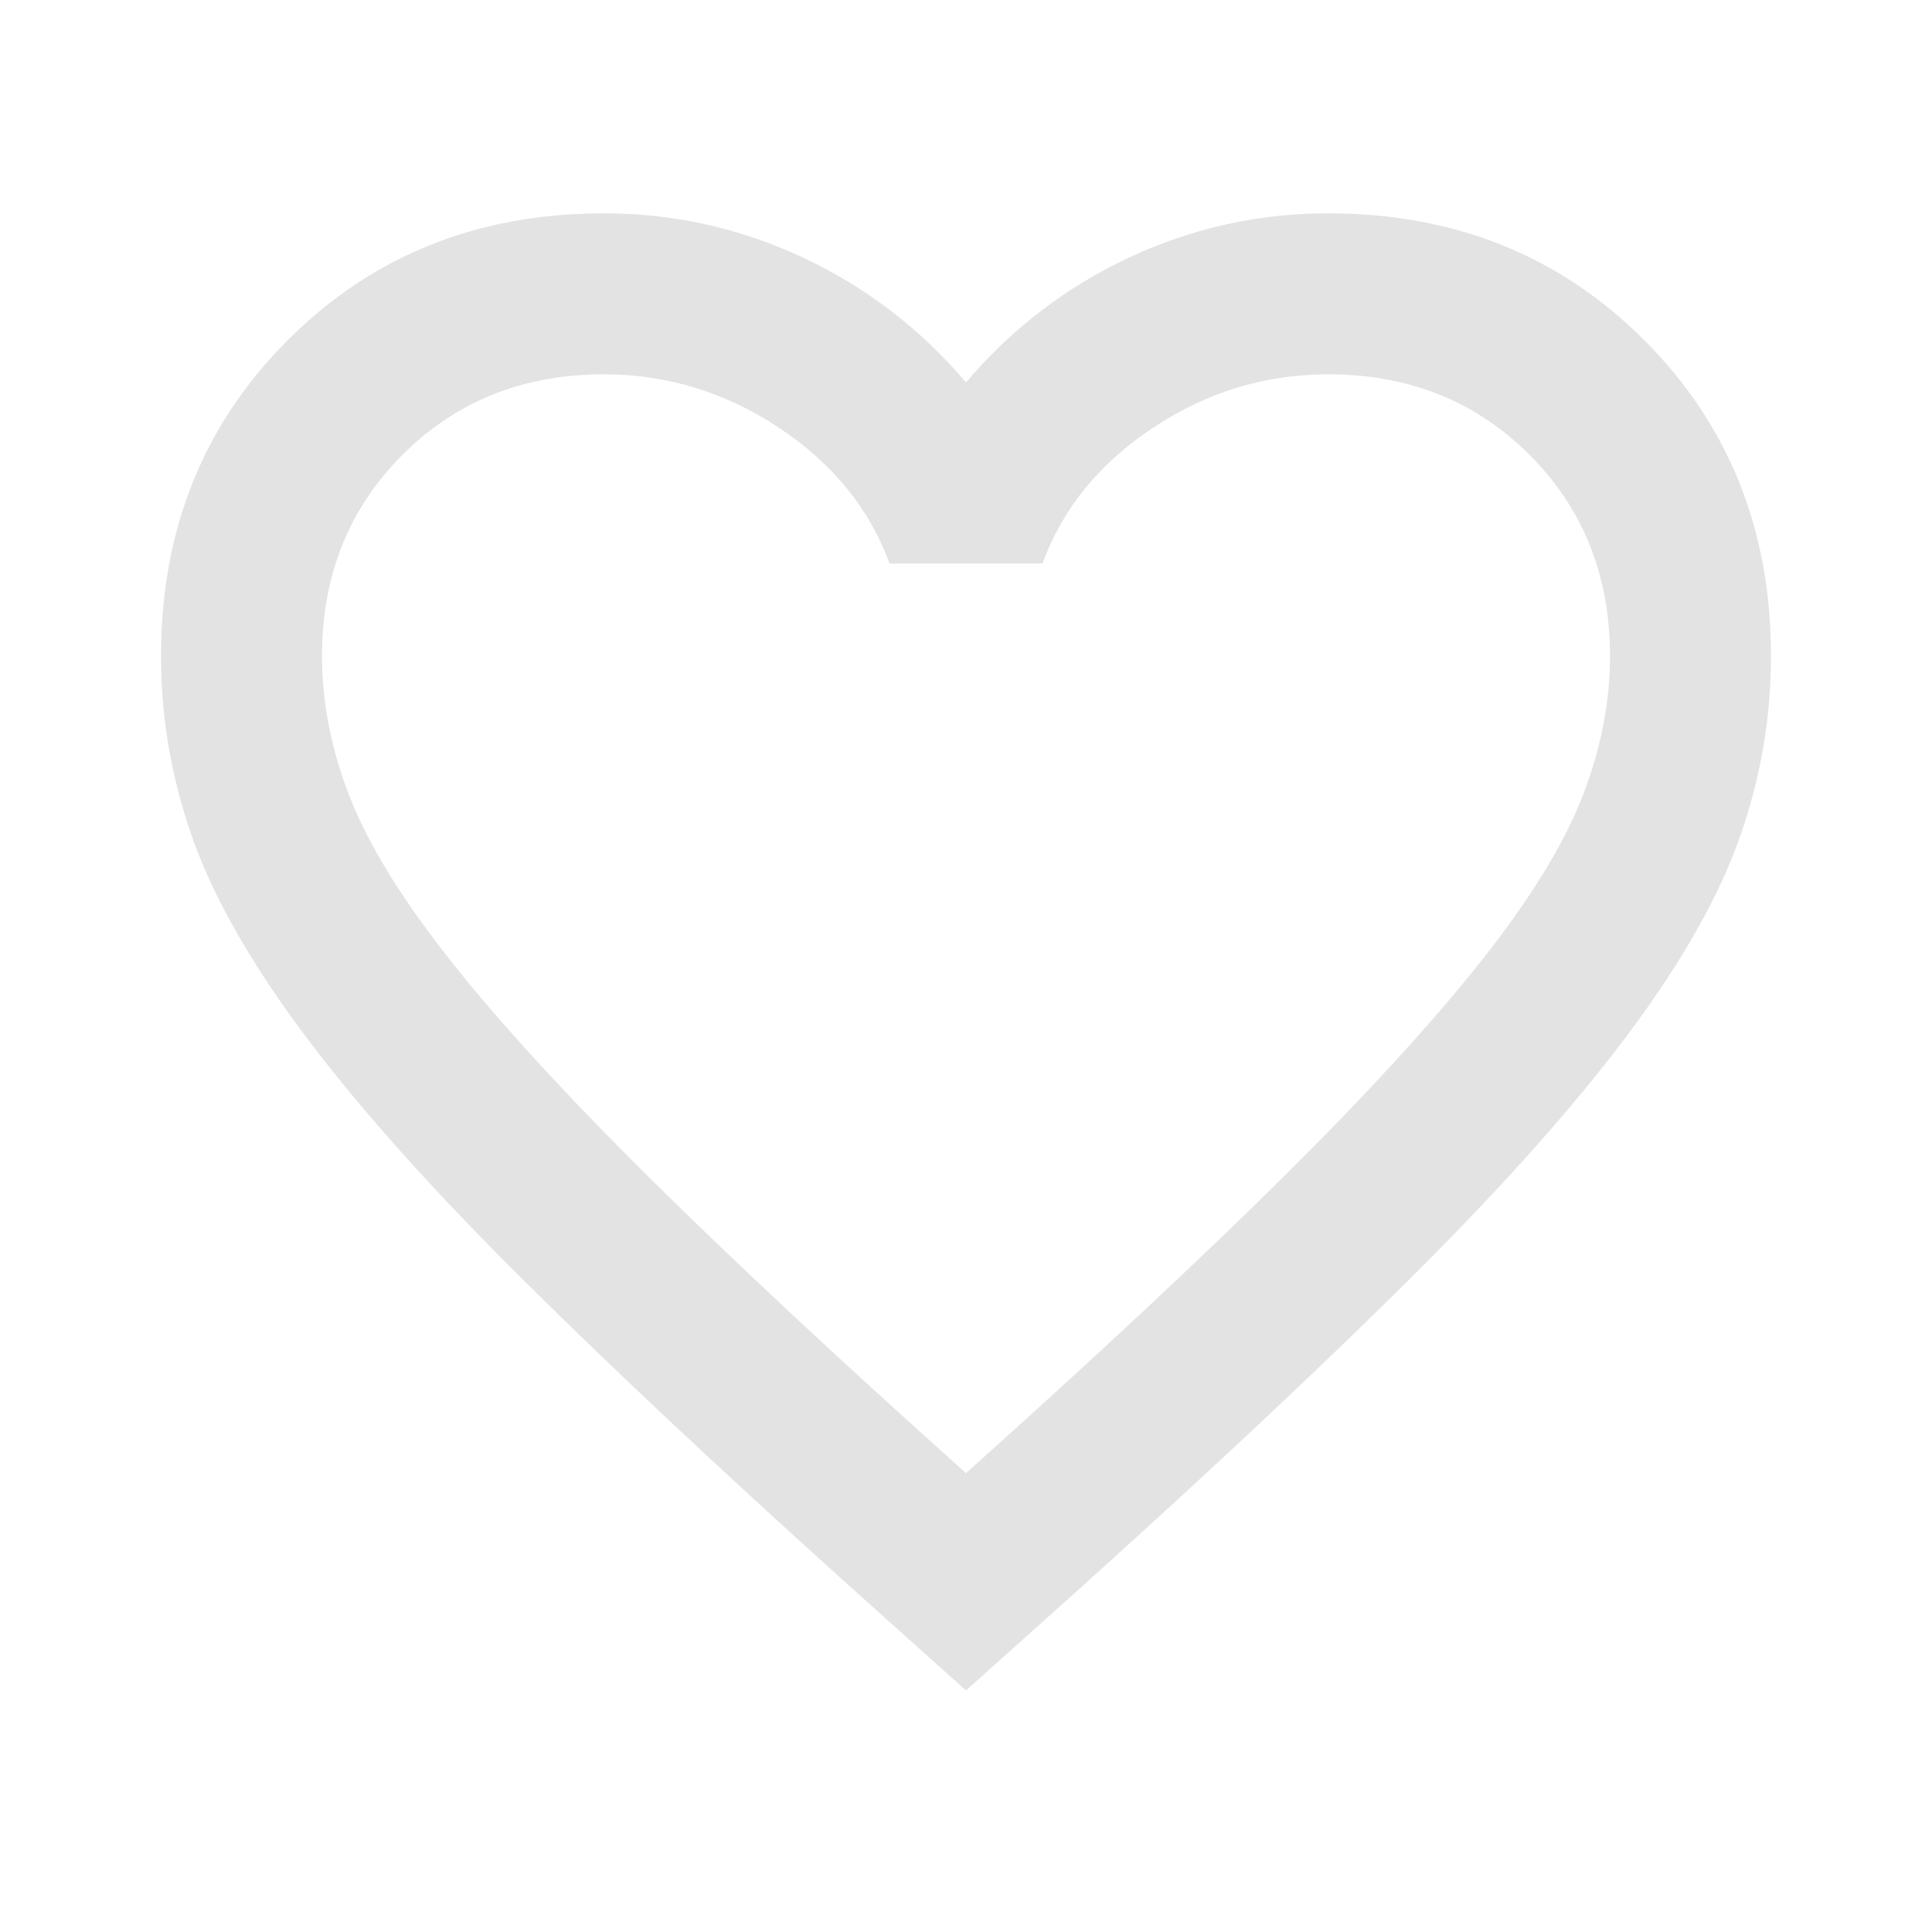
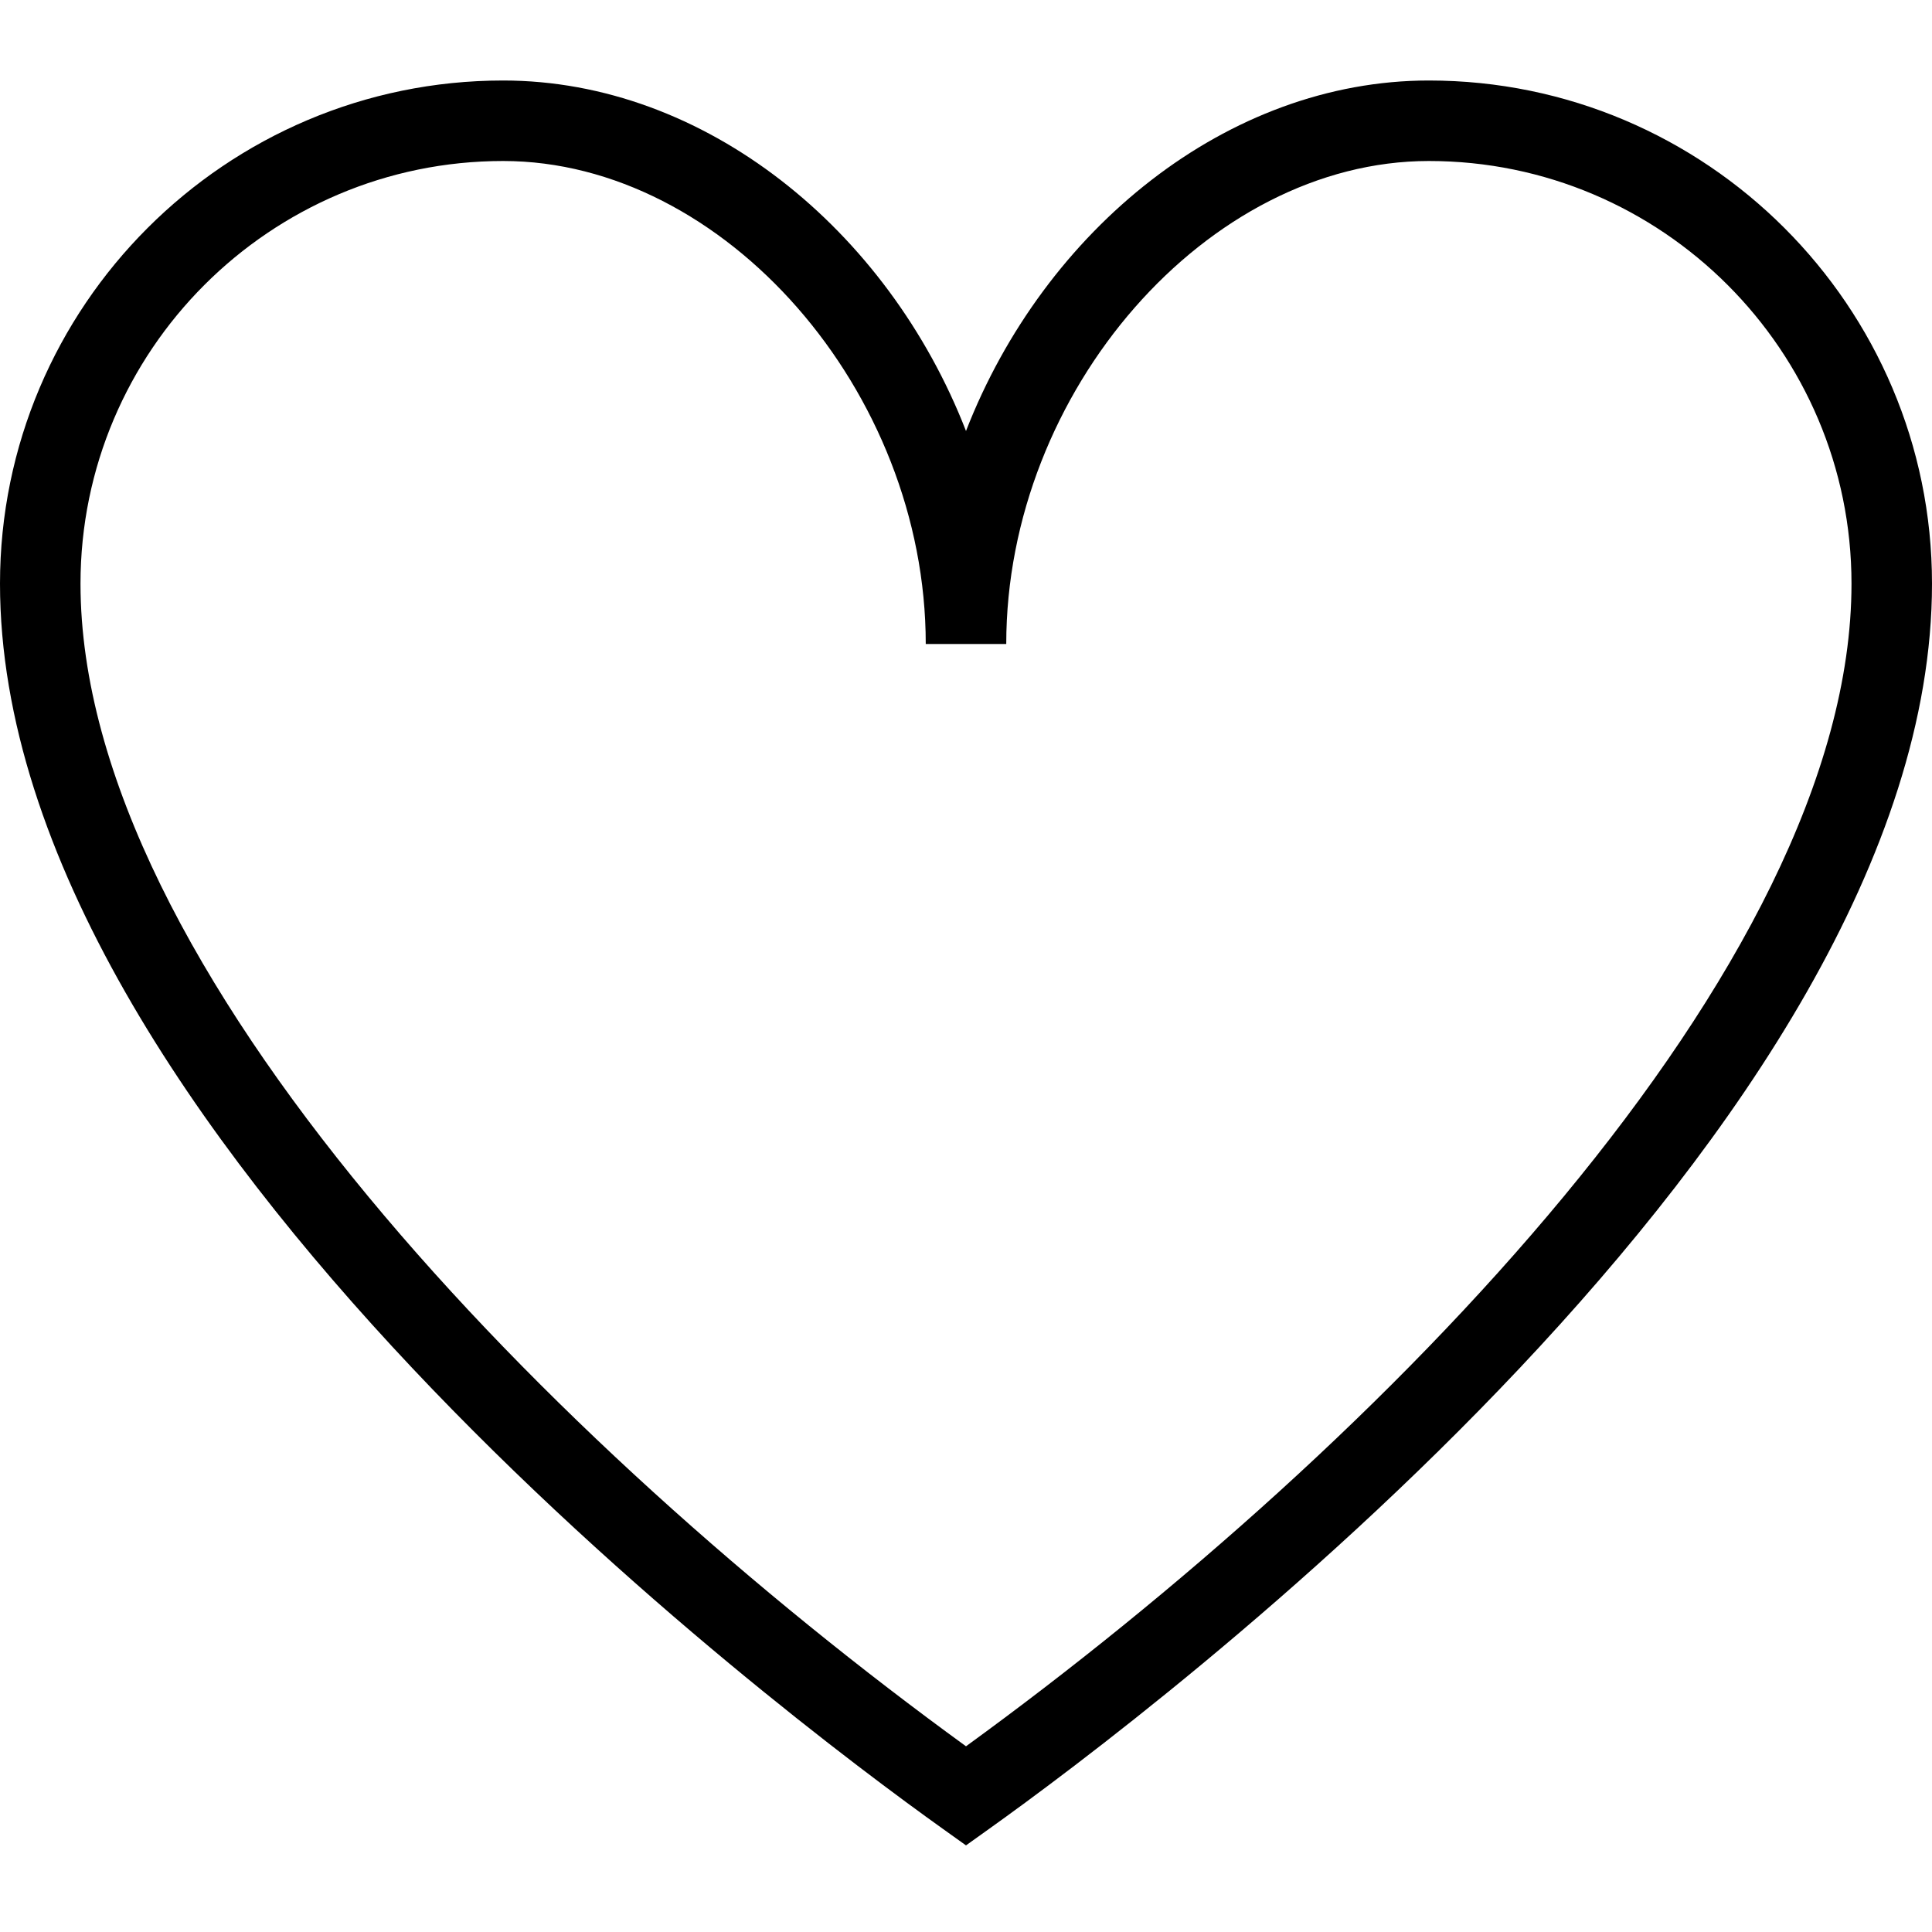
- <svg xmlns="http://www.w3.org/2000/svg" height="24px" viewBox="0 -960 960 960" width="24px" fill="#e3e3e3">
-   <path d="m480-120-58-52q-101-91-167-157T150-447.5Q111-500 95.5-544T80-634q0-94 63-157t157-63q52 0 99 22t81 62q34-40 81-62t99-22q94 0 157 63t63 157q0 46-15.5 90T810-447.5Q771-395 705-329T538-172l-58 52Zm0-108q96-86 158-147.5t98-107q36-45.5 50-81t14-70.5q0-60-40-100t-100-40q-47 0-87 26.5T518-680h-76q-15-41-55-67.5T300-774q-60 0-100 40t-40 100q0 35 14 70.5t50 81q36 45.5 98 107T480-228Zm0-273Z" />
+ <svg xmlns="http://www.w3.org/2000/svg" id="Layer_1" data-name="Layer 1" viewBox="0 0 24 24">
+   <path d="M17.75,1c-2.504,0-4.777,1.851-5.75,4.354-.973-2.504-3.246-4.354-5.75-4.354C2.804,1,0,3.804,0,7.25c0,6.76,9.754,14.07,11.709,15.466l.291,.208,.291-.208c1.956-1.396,11.709-8.707,11.709-15.466,0-3.446-2.804-6.25-6.25-6.25Zm-5.75,20.693C6.859,17.958,1,12.022,1,7.25,1,4.355,3.355,2,6.25,2c2.748,0,5.25,2.86,5.25,6h1c0-3.14,2.502-6,5.25-6,2.895,0,5.25,2.355,5.25,5.25,0,4.772-5.859,10.708-11,14.443Z" />
</svg>
